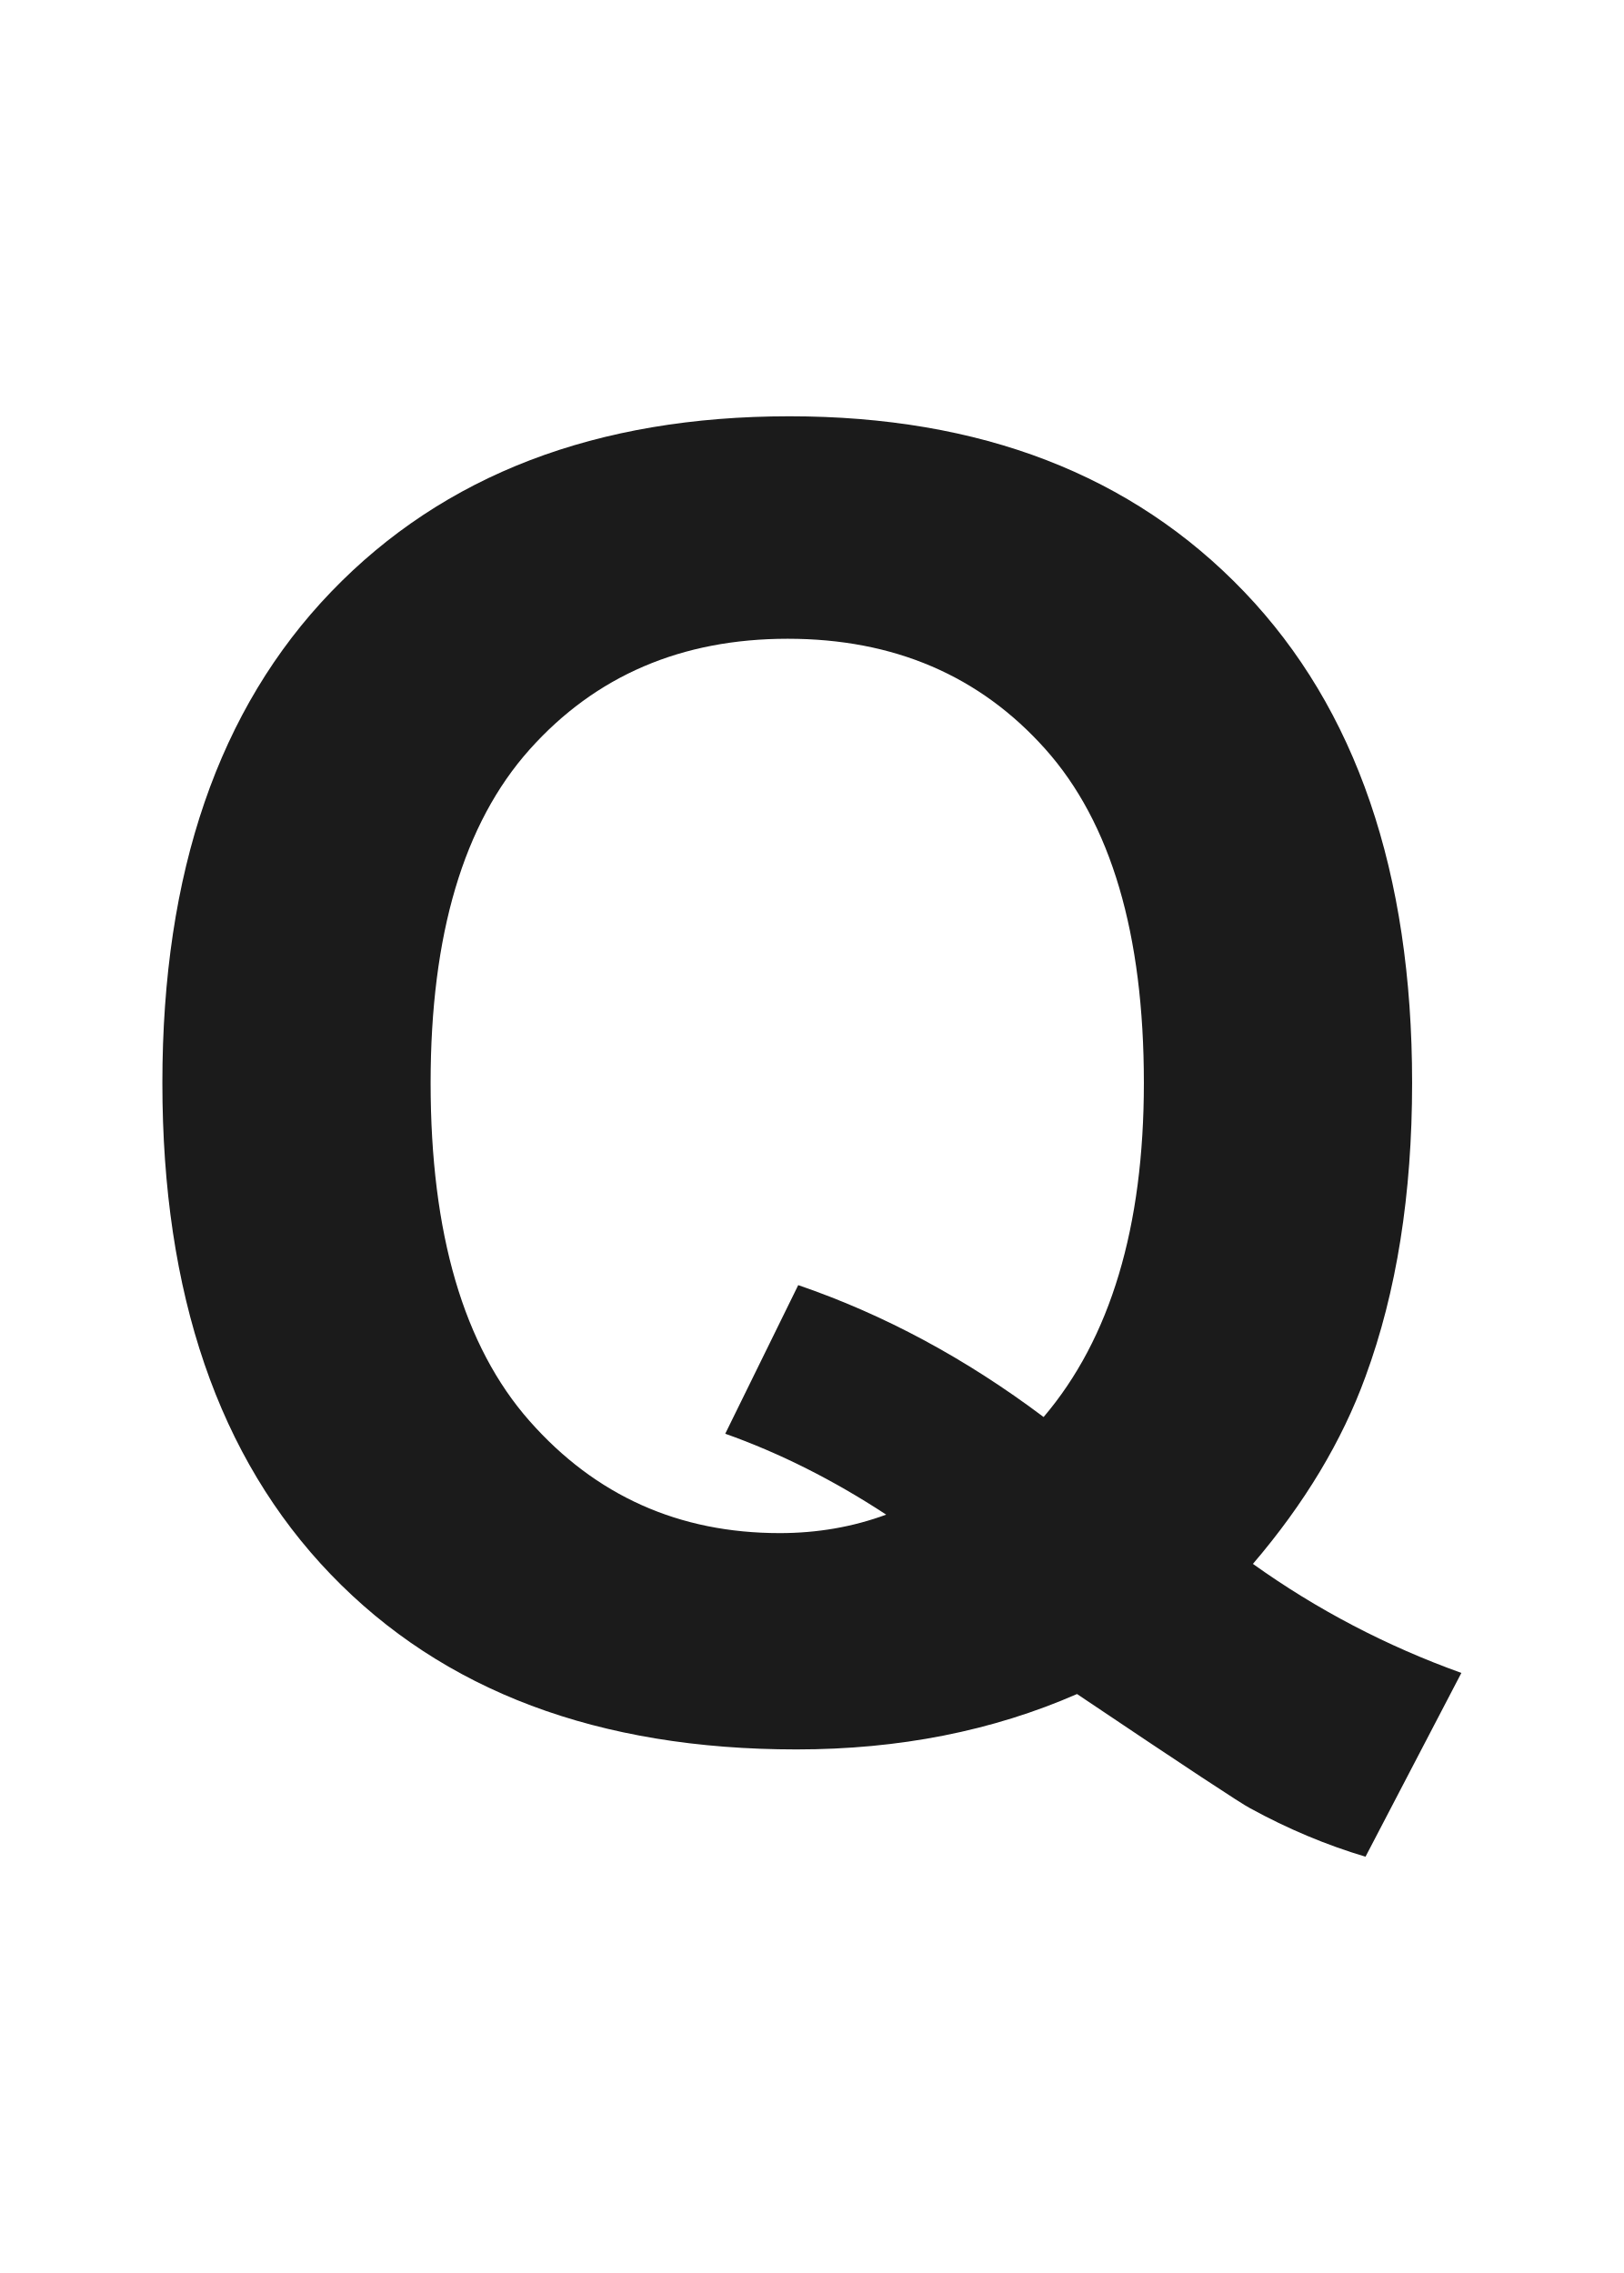
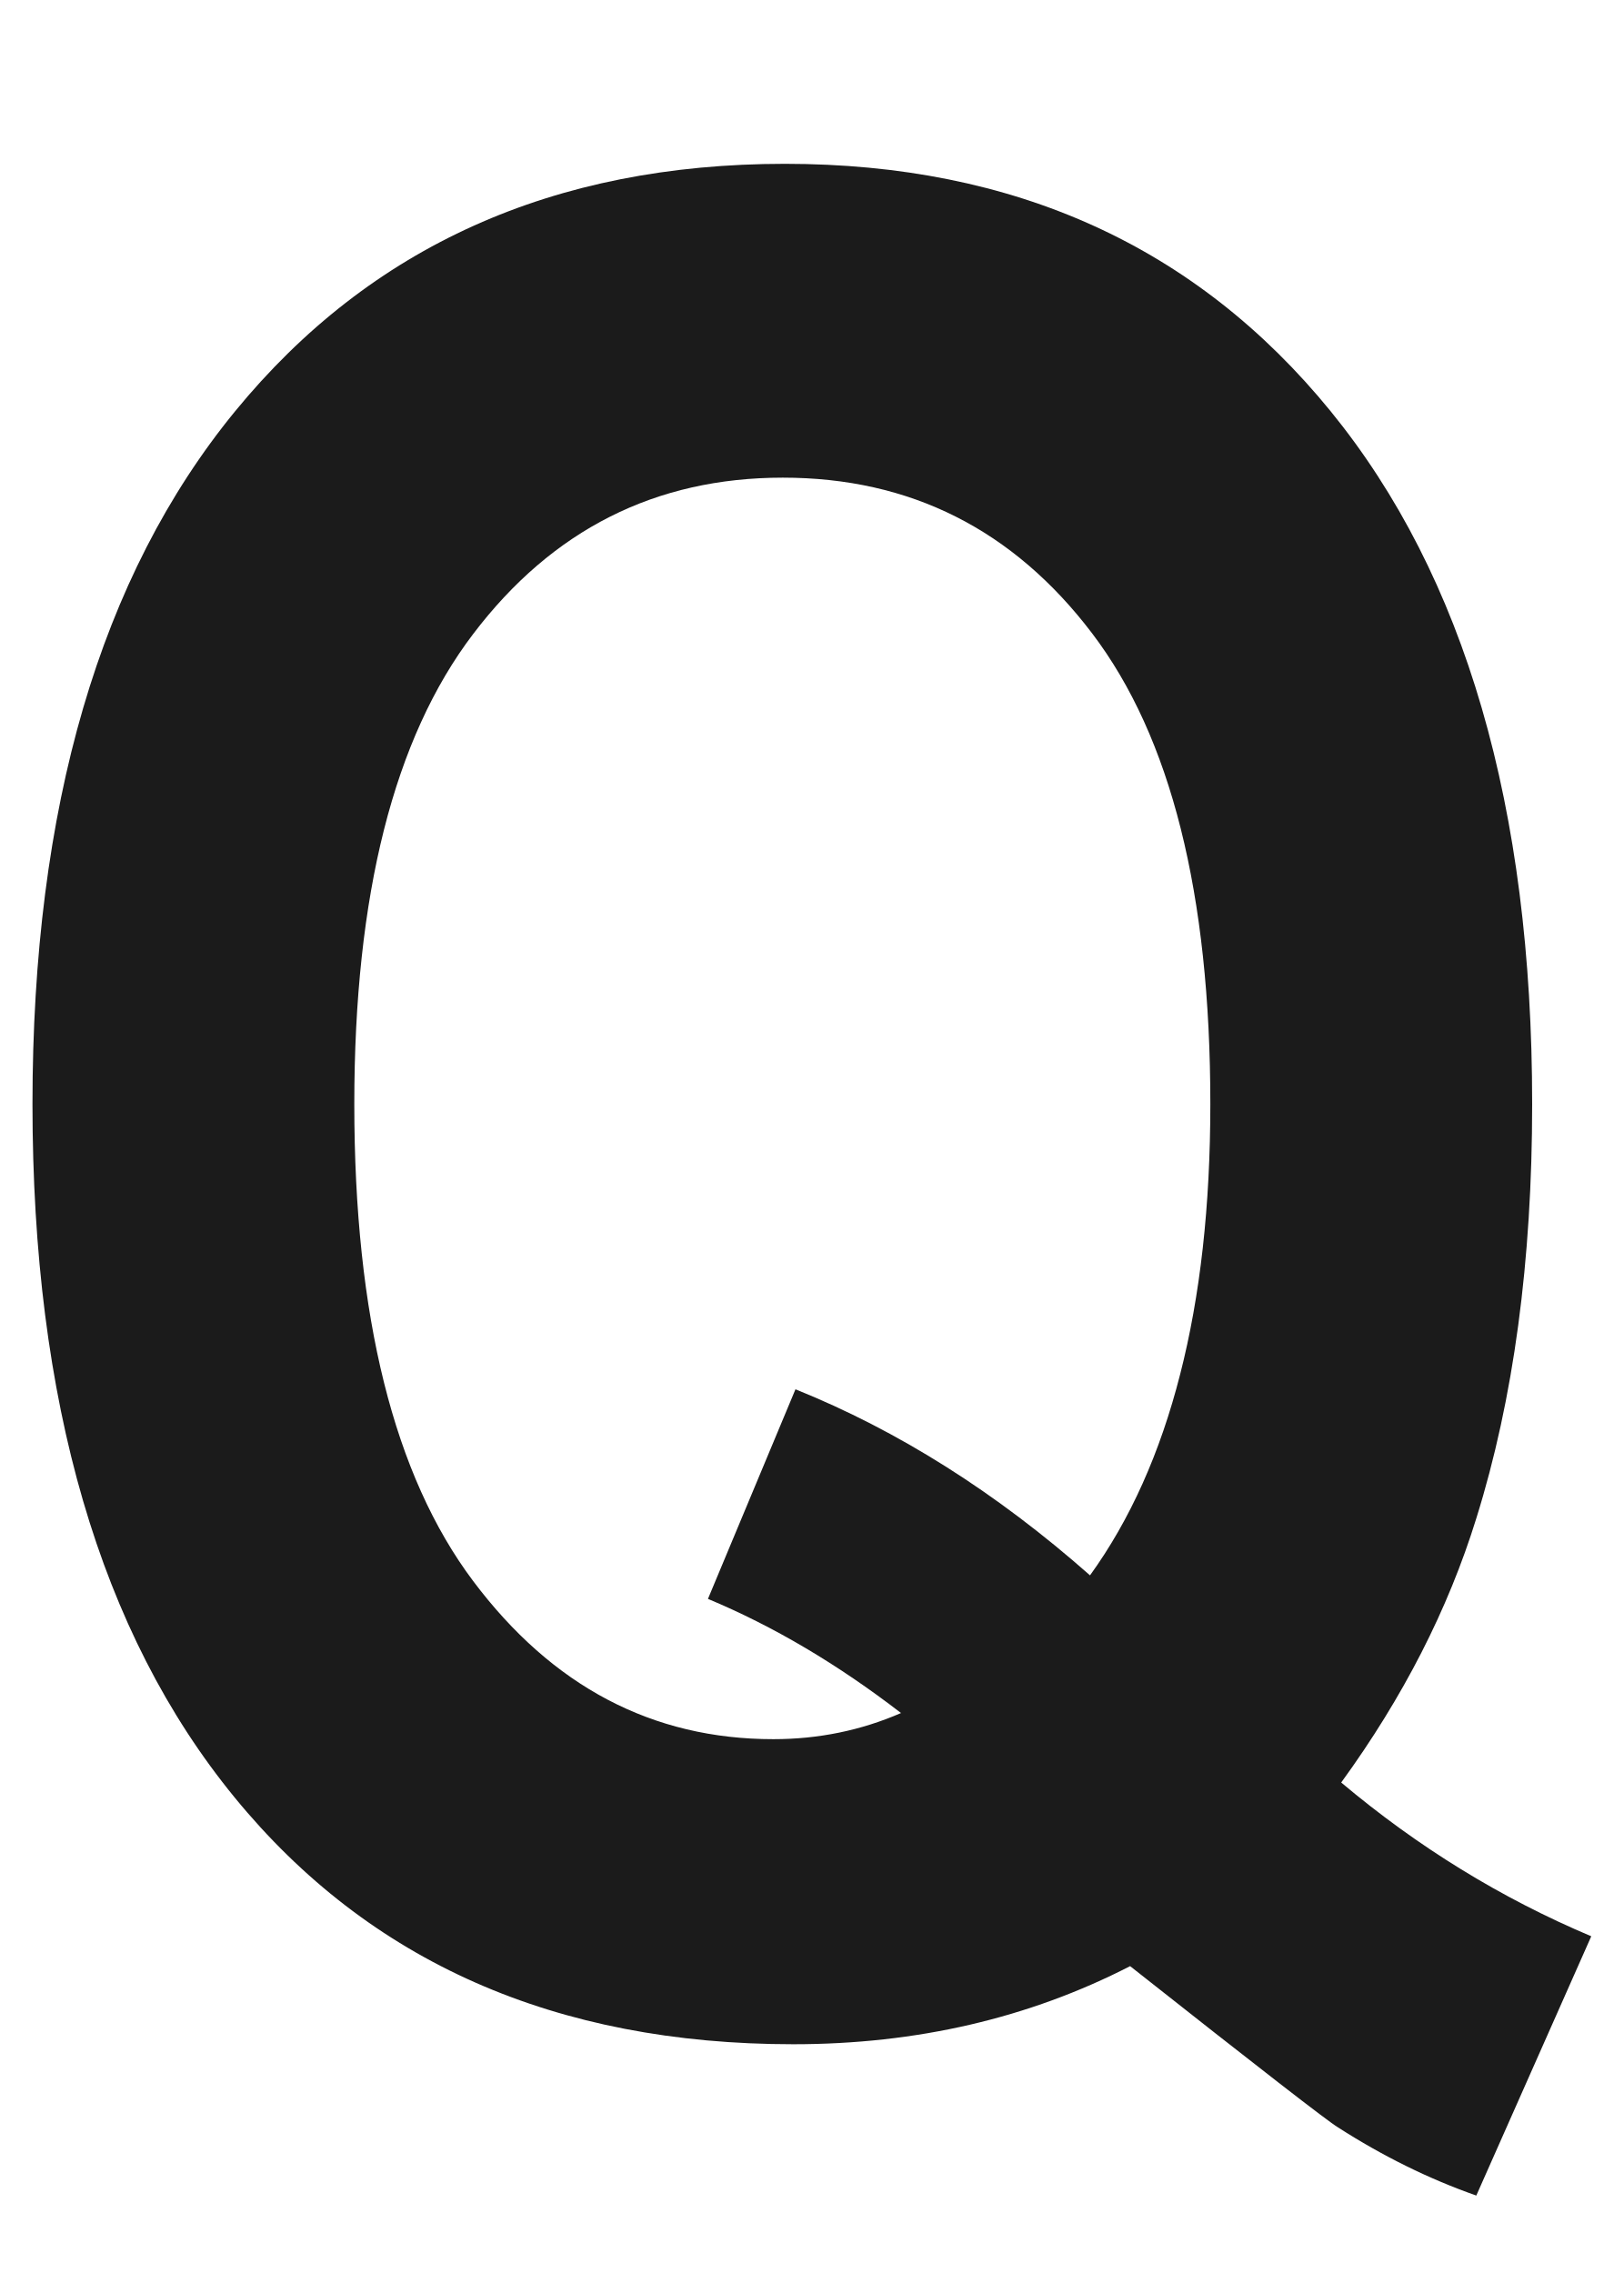
<svg xmlns="http://www.w3.org/2000/svg" viewBox="0 0 100 140">
-   <path d="M77.163 96.324Q83.067 100.548 90.0 103.04L84.096 114.36Q80.467 113.277 77.001 111.381Q76.242 111.002 66.33 104.34Q58.531 107.752 49.052 107.752Q30.745 107.752 20.372 96.974Q10.0 86.195 10.0 66.696Q10.0 47.251 20.399 36.445Q30.799 25.64 48.619 25.64Q66.276 25.64 76.622 36.445Q86.967 47.251 86.967 66.696Q86.967 76.987 84.096 84.787Q81.93 90.745 77.163 96.324ZM64.272 87.278Q67.36 83.649 68.903 78.504Q70.447 73.358 70.447 66.696Q70.447 52.938 64.381 46.141Q58.314 39.343 48.51 39.343Q38.707 39.343 32.613 46.168Q26.52 52.993 26.52 66.696Q26.52 80.616 32.613 87.522Q38.707 94.428 48.023 94.428Q51.49 94.428 54.577 93.29Q49.702 90.095 44.665 88.307L49.16 79.154Q57.068 81.862 64.272 87.278Z" fill="#1B1B1B" />
+   <path d="M82.6 109.79Q89.68 115.75 98 119.26L90.92 135.23Q86.56 133.7 82.4 131.03Q81.49 130.49 69.6 121.1Q60.24 125.91 48.86 125.91Q26.89 125.91 14.45 110.71Q2 95.5 2 68Q2 40.57 14.48 25.33Q26.96 10.09 48.34 10.09Q69.53 10.09 81.95 25.33Q94.36 40.57 94.36 68Q94.36 82.52 90.92 93.52Q88.32 101.92 82.6 109.79ZM67.13 97.03Q70.83 91.91 72.68 84.65Q74.54 77.4 74.54 68Q74.54 48.59 67.26 39.01Q59.98 29.42 48.21 29.42Q36.45 29.42 29.14 39.05Q21.82 48.67 21.82 68Q21.82 87.63 29.14 97.38Q36.45 107.12 47.63 107.12Q51.79 107.12 55.49 105.51Q49.64 101 43.6 98.48L48.99 85.57Q58.48 89.39 67.13 97.03Z" fill="#1B1B1B" />
</svg>
